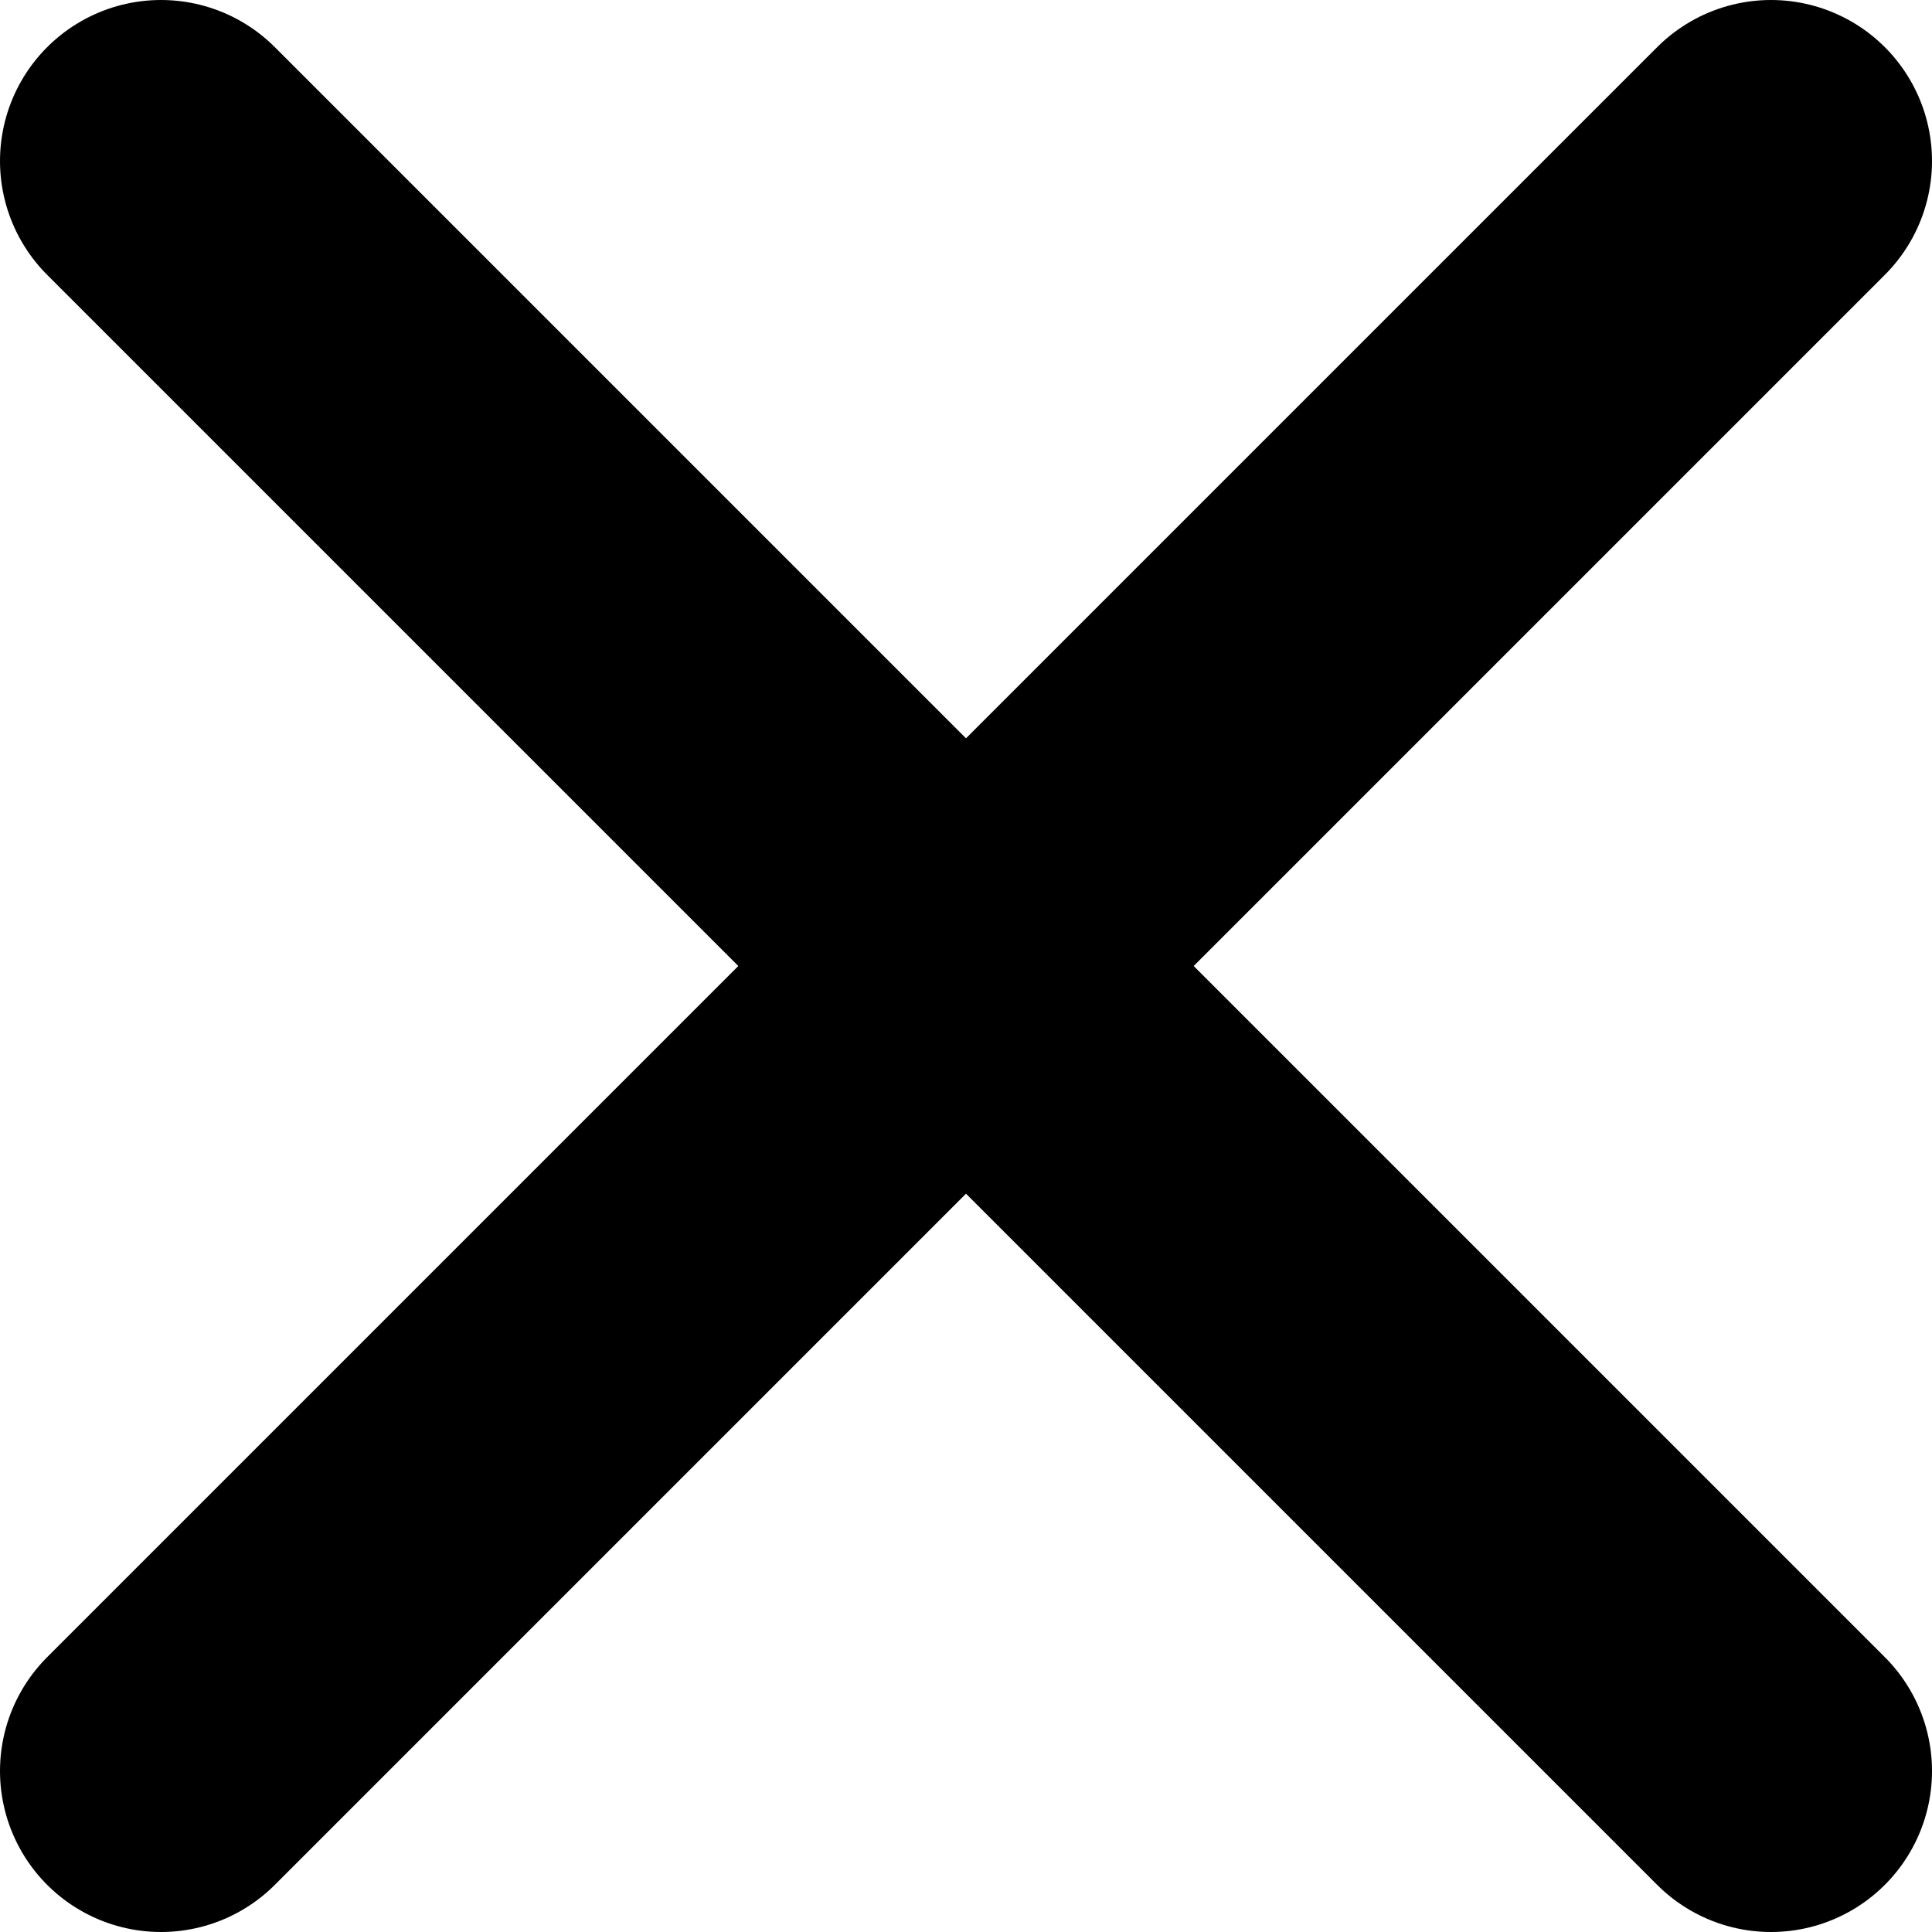
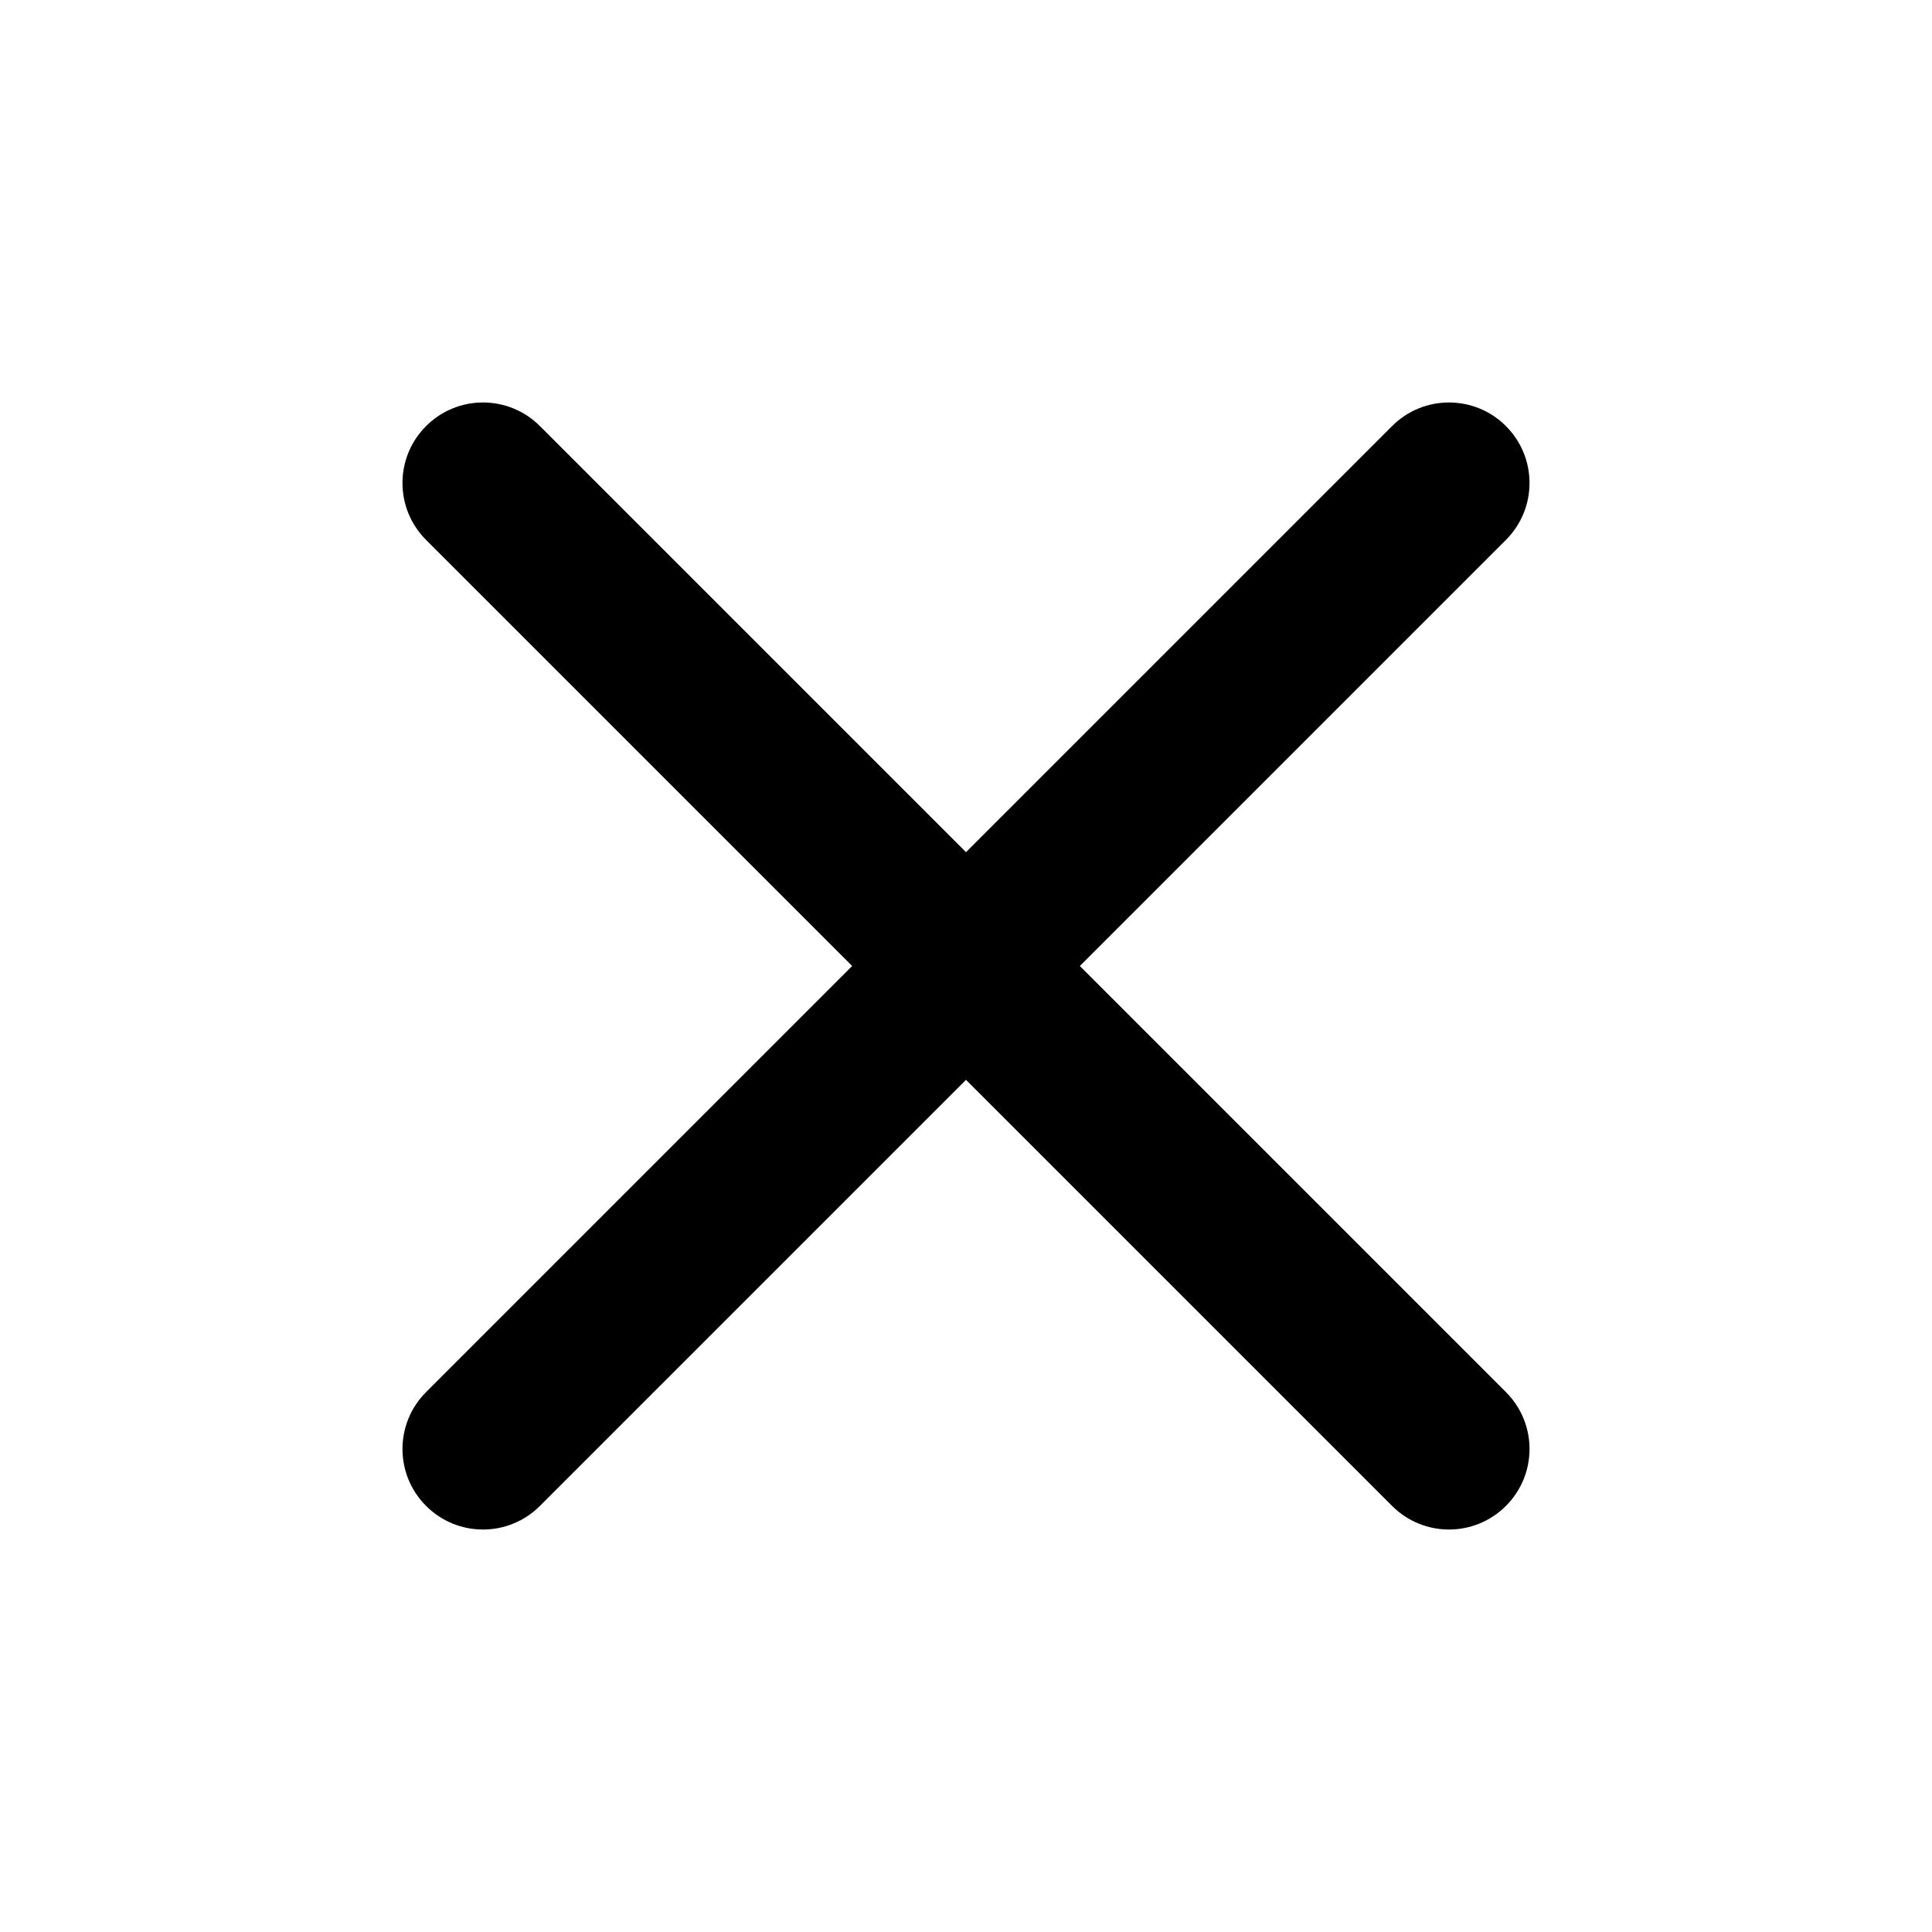
- <svg xmlns="http://www.w3.org/2000/svg" width="12" height="12" viewBox="0 0 12 12" fill="none">
-   <path d="M11 1L1 11M1 1L11 11" stroke="currentColor" stroke-width="2" stroke-linecap="round" stroke-linejoin="round" />
+ <svg xmlns="http://www.w3.org/2000/svg" width="12" height="12" viewBox="0 0 24 24">
+   <path fill-rule="evenodd" clip-rule="evenodd" d="M5.293 5.293C5.683 4.902 6.317 4.902 6.707 5.293L12 10.586L17.293 5.293C17.683 4.902 18.317 4.902 18.707 5.293C19.098 5.683 19.098 6.317 18.707 6.707L13.414 12L18.707 17.293C19.098 17.683 19.098 18.317 18.707 18.707C18.317 19.098 17.683 19.098 17.293 18.707L12 13.414L6.707 18.707C6.317 19.098 5.683 19.098 5.293 18.707C4.902 18.317 4.902 17.683 5.293 17.293L10.586 12L5.293 6.707C4.902 6.317 4.902 5.683 5.293 5.293Z" />
</svg>
